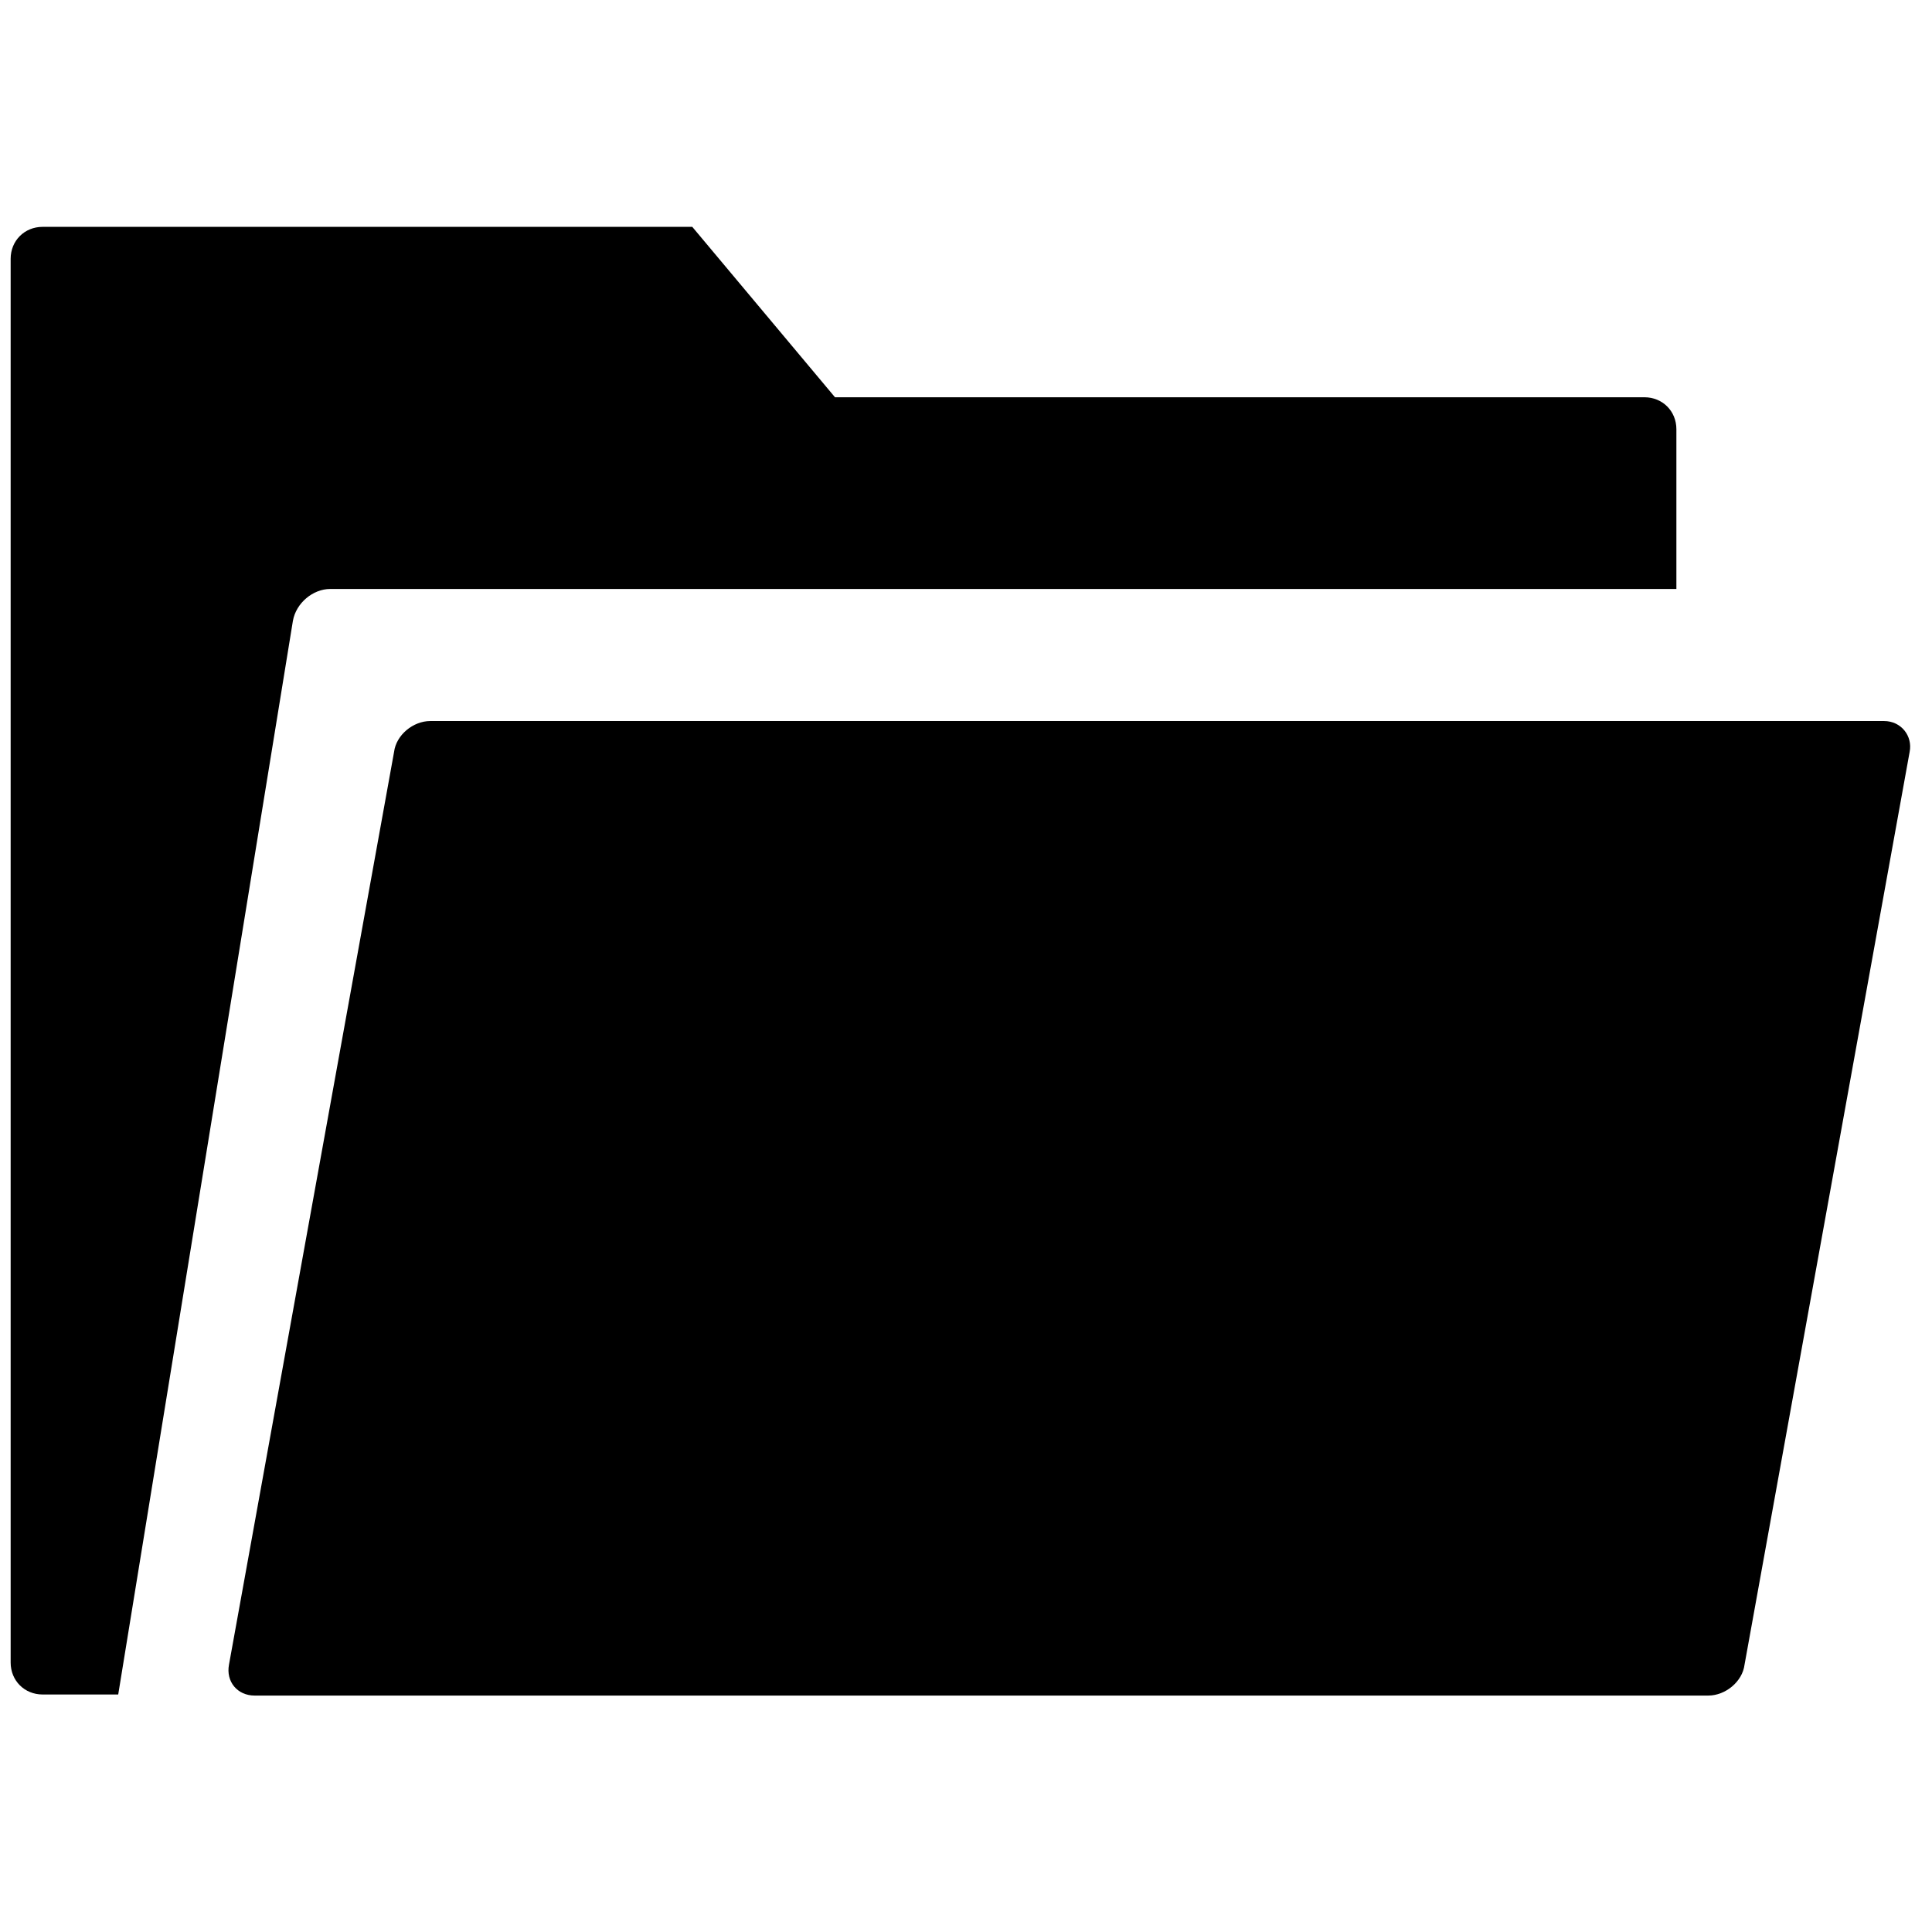
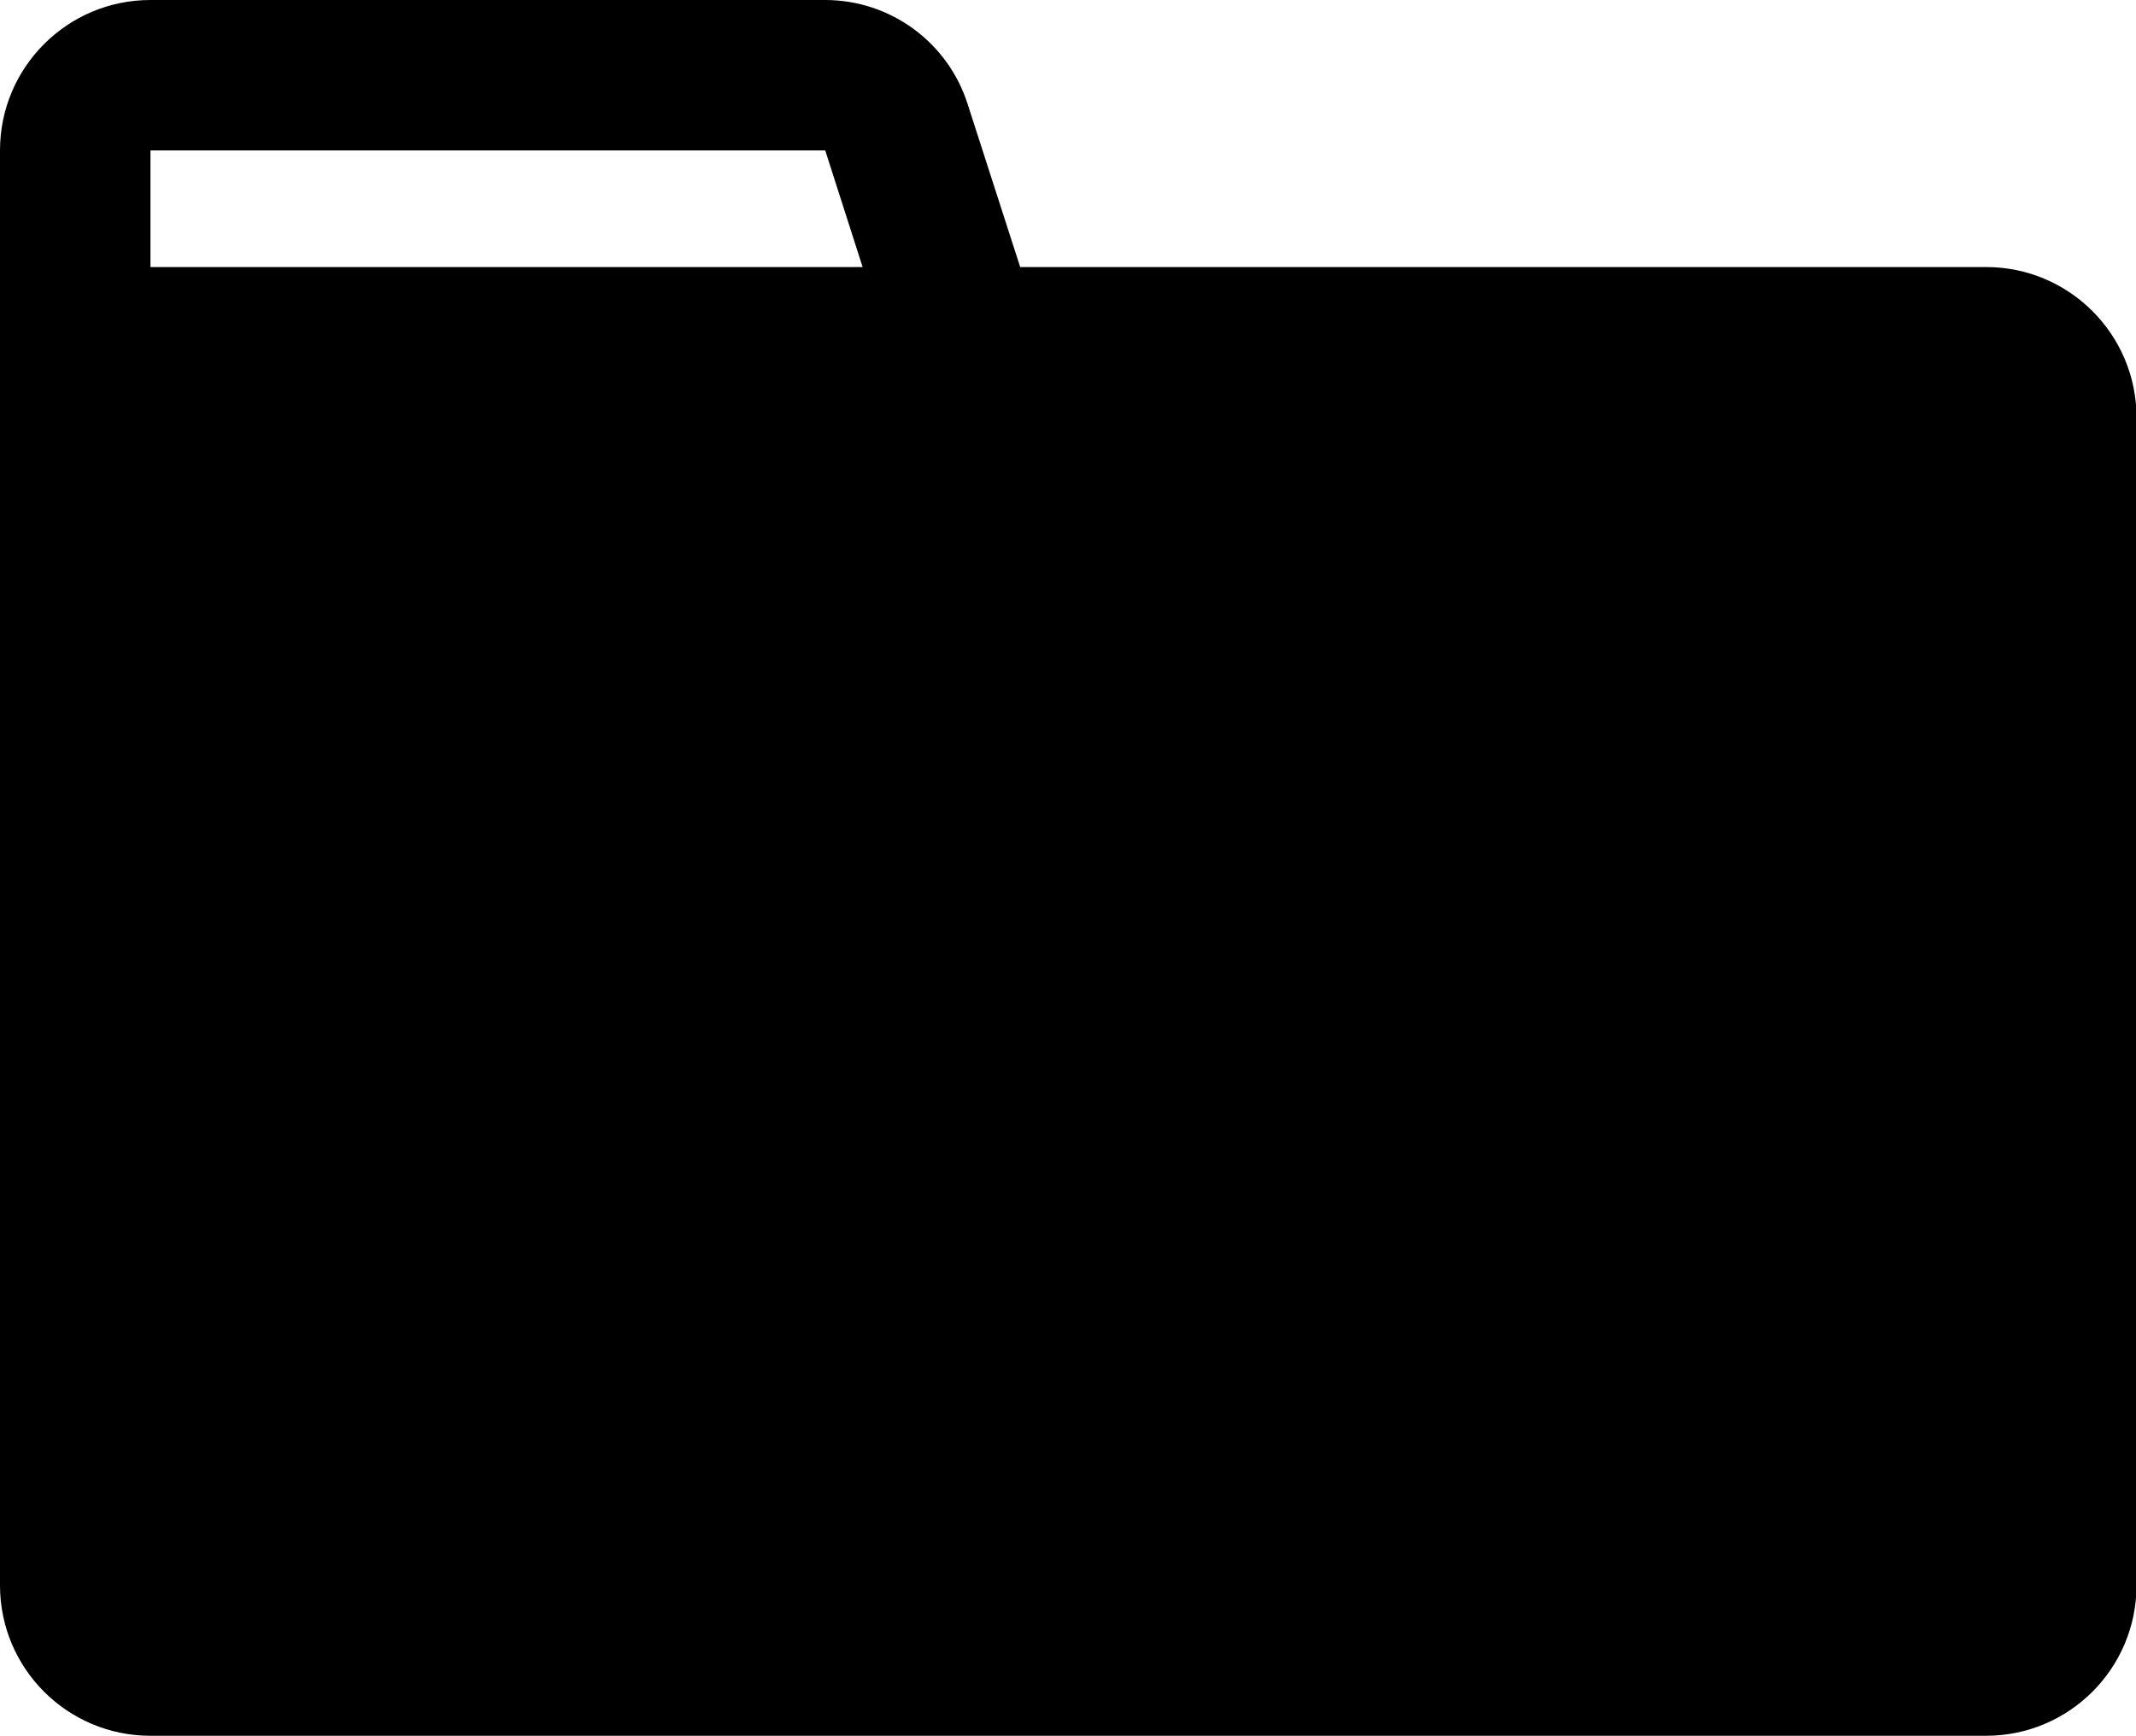
- <svg xmlns="http://www.w3.org/2000/svg" class="icon" width="200px" height="200.00px" viewBox="0 0 1024 1024" version="1.1">
-   <path d="M62.659 898.117 155.237 329.103c1.693-9.591 10.725-16.935 19.757-16.935l713.526 0 0-84.675c0-9.591-7.338-16.935-16.935-16.935l-429.019 0L366.924 120.238 22.58 120.238c-9.596 0-16.935 7.344-16.935 16.935L5.645 881.182c0 9.591 7.338 16.935 16.935 16.935L62.659 898.117z" />
-   <path d="M998.598 382.165 228.057 382.165c-9.038 0-18.064 7.338-19.193 16.37L121.367 882.311c-1.693 9.038 4.516 16.37 13.548 16.37l770.54 0c9.032 0 18.064-7.338 19.187-16.37L1012.146 398.536C1013.839 390.068 1007.63 382.165 998.598 382.165z" />
+ <svg xmlns="http://www.w3.org/2000/svg" t="1587784649952" class="icon" viewBox="0 0 1260 1024" version="1.1" p-id="3418" width="246.094" height="200">
+   <defs>
+     <style type="text/css" />
+   </defs>
+   <path d="M1171.561 157.538H601.797L570.814 61.44A88.222 88.222 0 0 0 486.794 0H88.747A88.747 88.747 0 0 0 0 88.747v846.506A88.747 88.747 0 0 0 88.747 1024H1171.56a88.747 88.747 0 0 0 88.747-88.747V246.285a88.747 88.747 0 0 0-88.747-88.747z m-1082.814 0V88.747h398.047l22.055 68.791z" p-id="3419" />
</svg>
